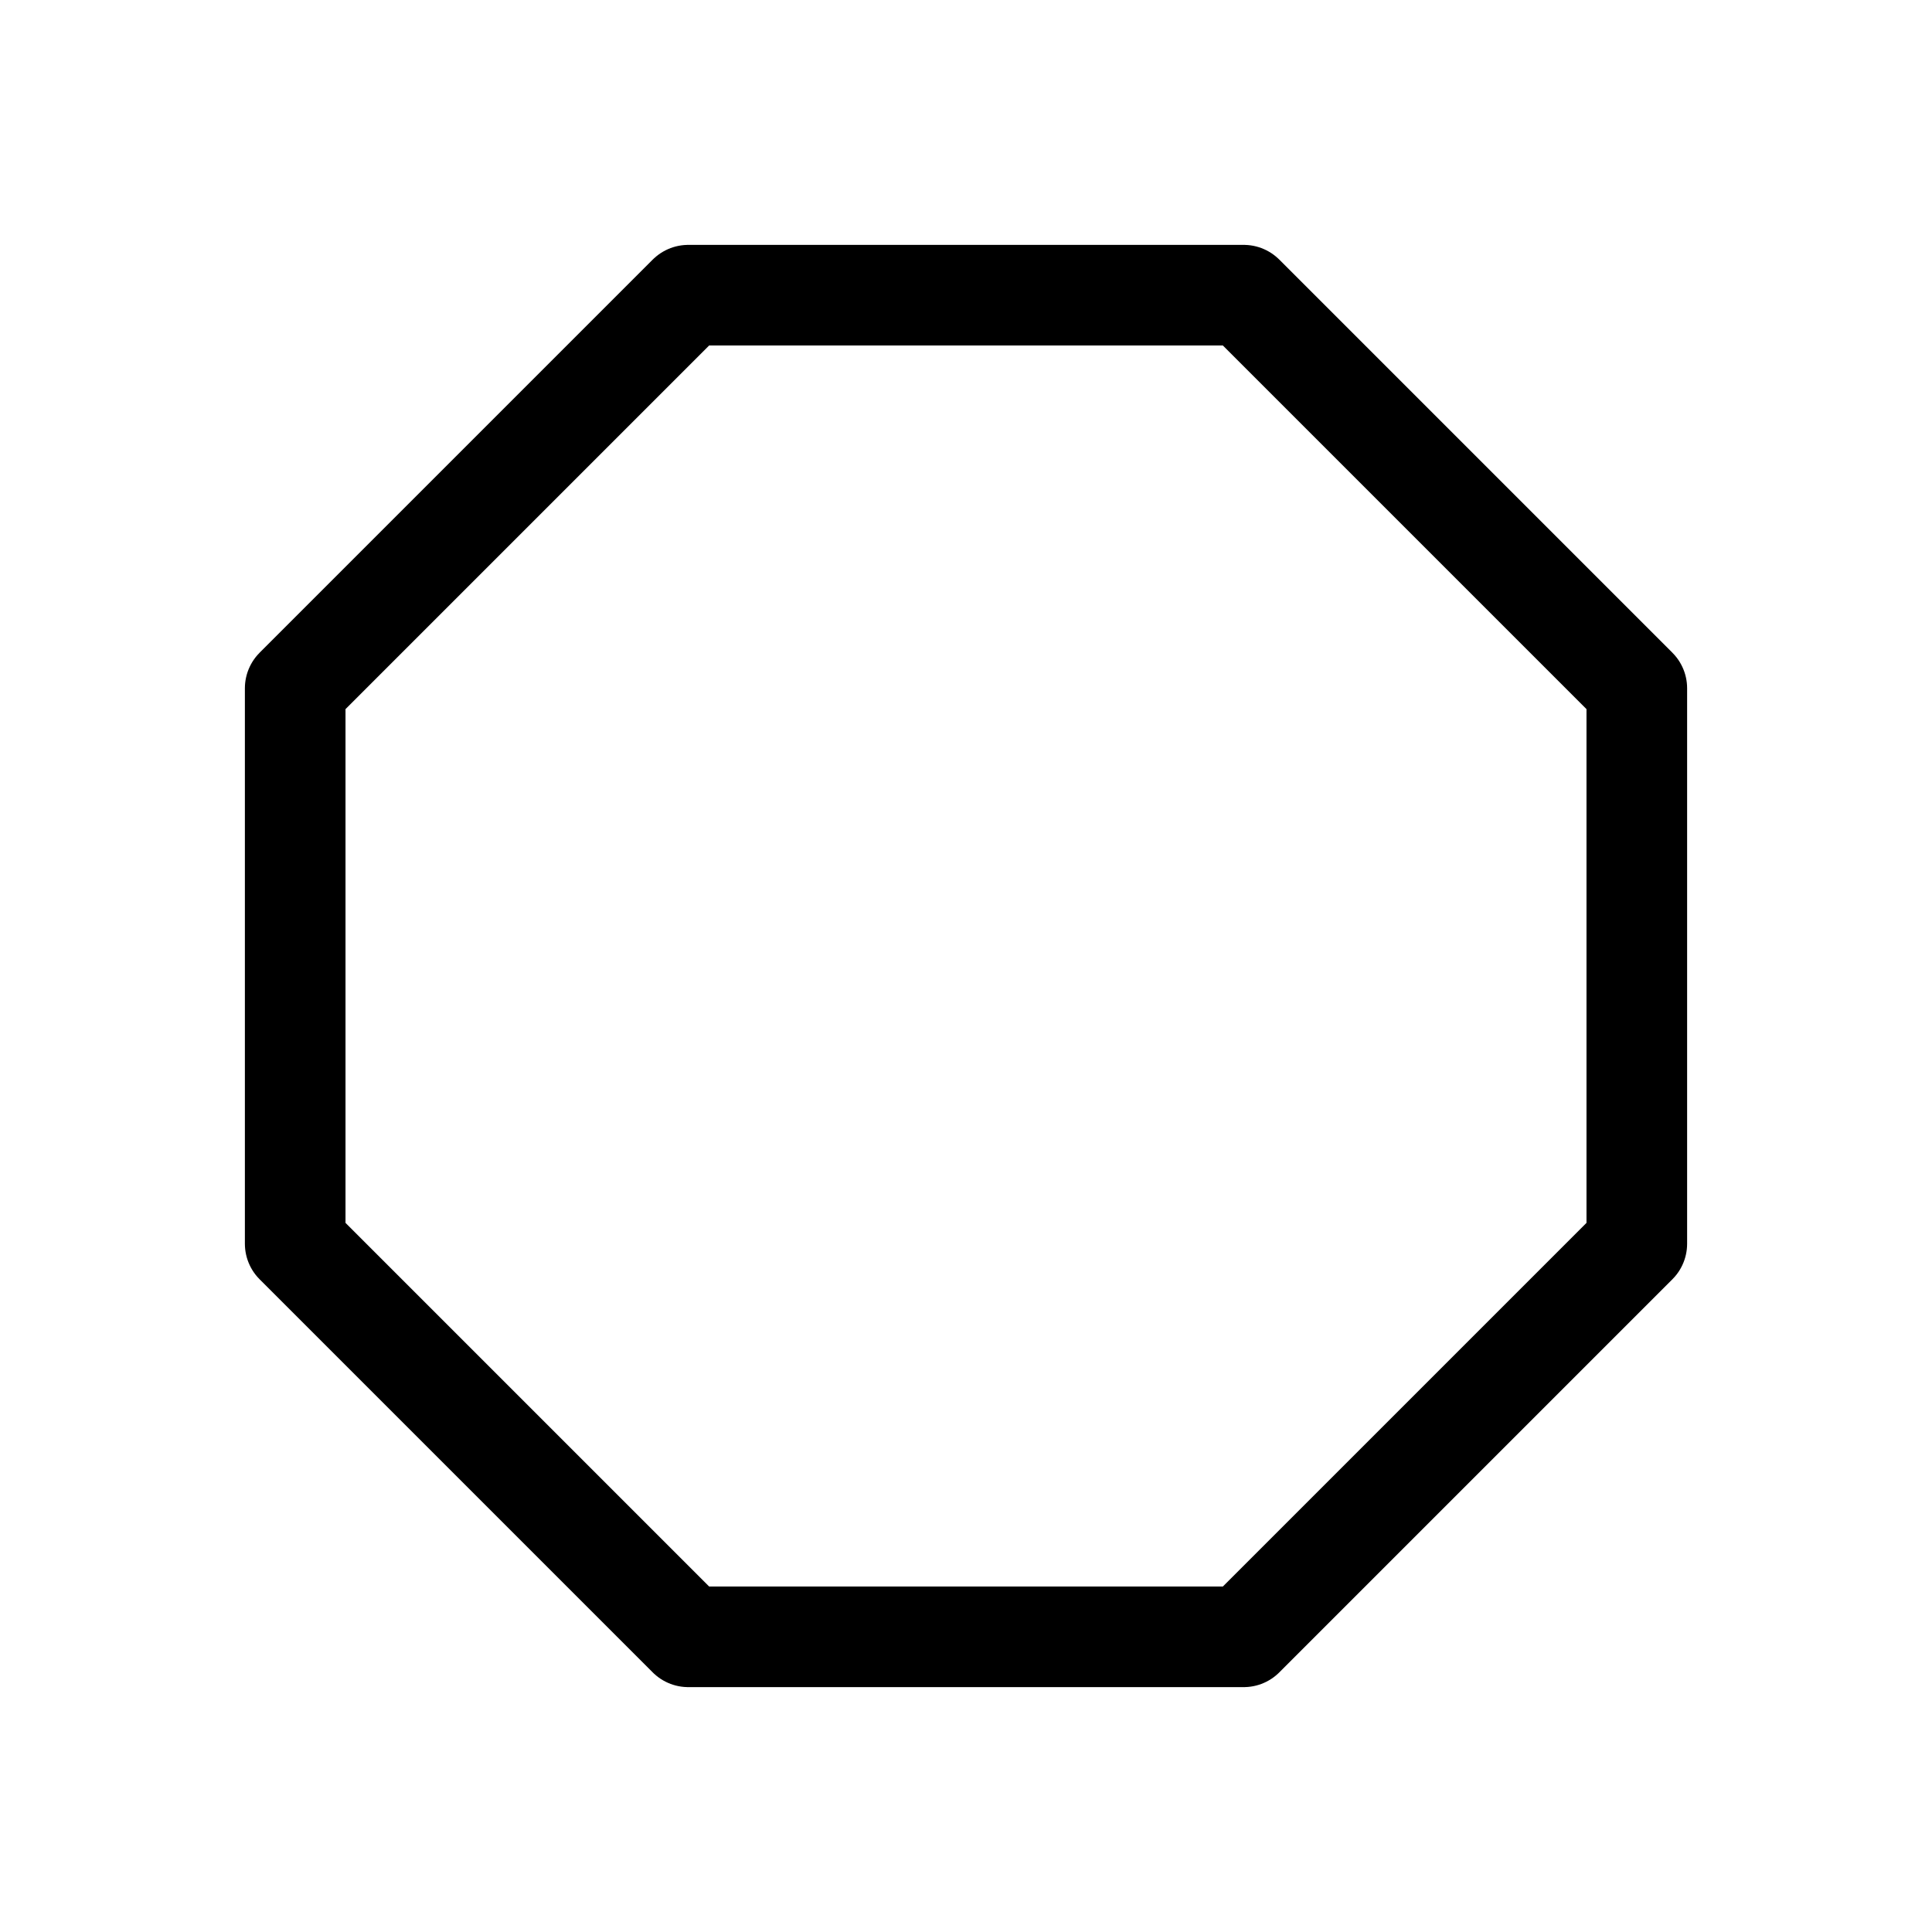
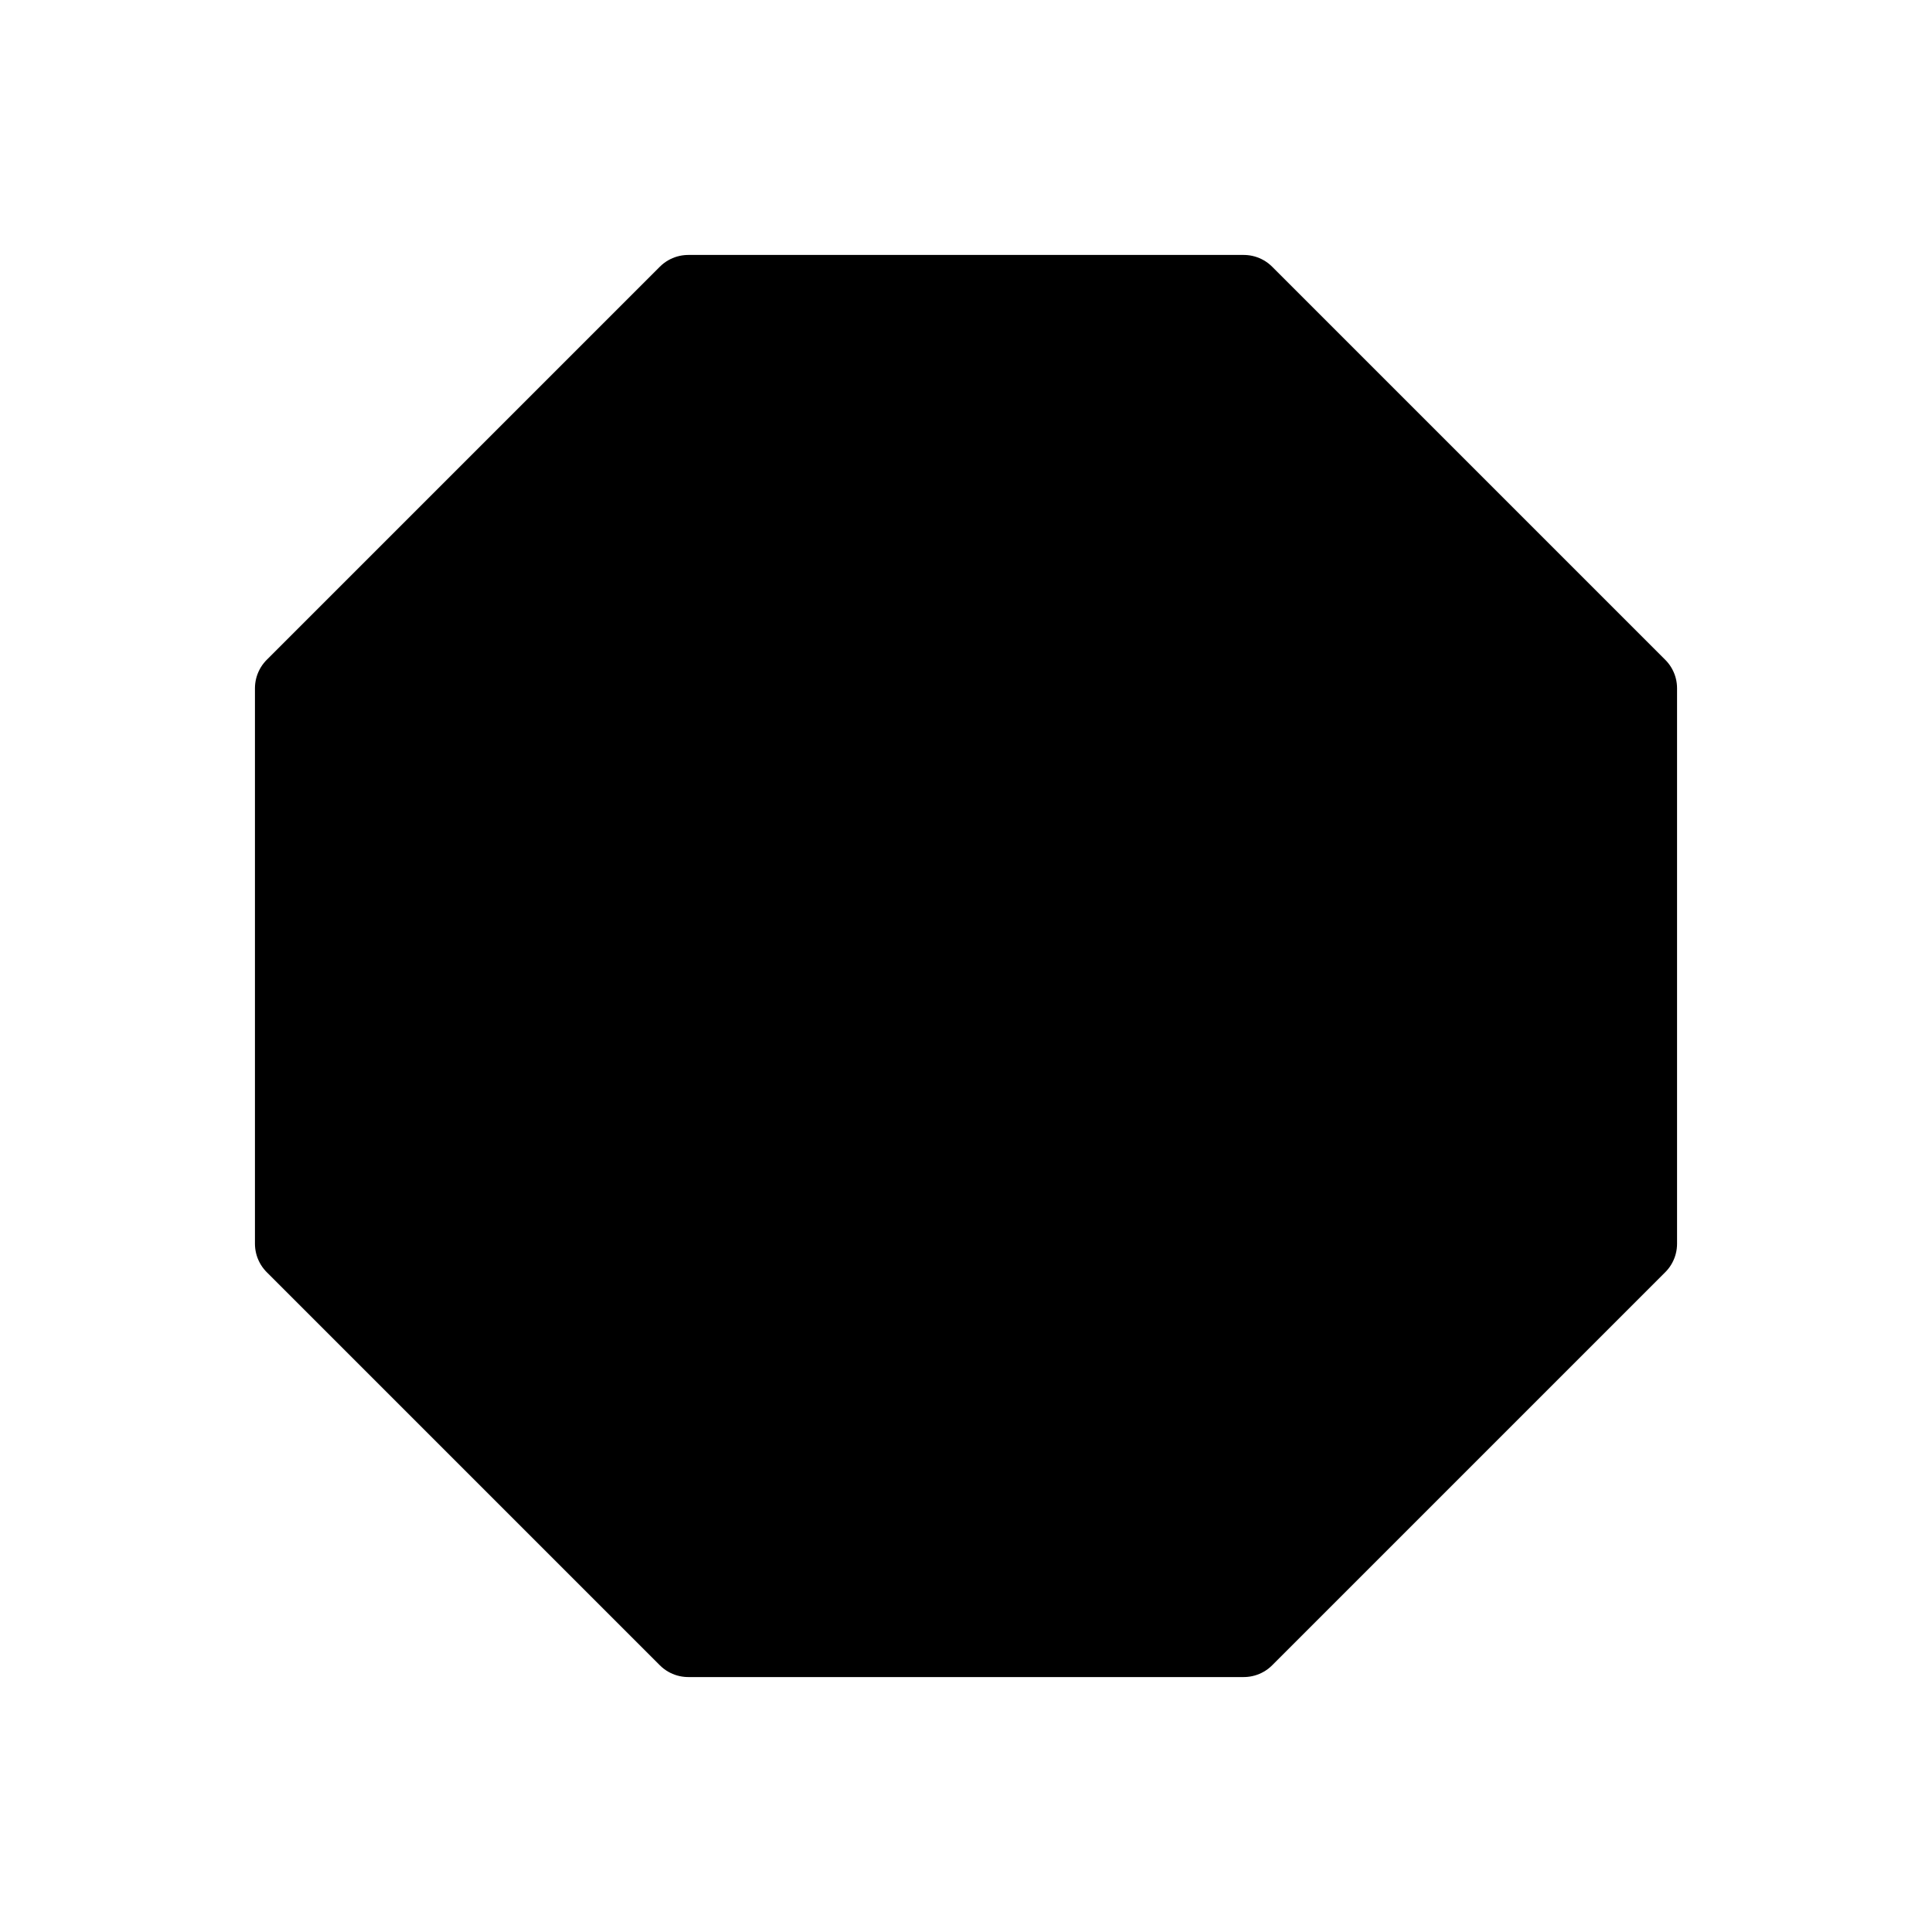
- <svg xmlns="http://www.w3.org/2000/svg" width="24" height="24" viewBox="0 0 24 24" fill="none">
-   <path d="M8.55 3.667H15.45L20.333 8.55V15.45L15.45 20.333H8.55L3.667 15.45V8.55L8.55 3.667Z" stroke="black" stroke-width="1.25" stroke-linecap="round" stroke-linejoin="round" />
+ <svg xmlns="http://www.w3.org/2000/svg" viewBox="0 0 24 24">
+   <path fill="currentColor" stroke="currentColor" stroke-linecap="round" stroke-linejoin="round" d="M8.55 3.667H15.45L20.333 8.55V15.45L15.45 20.333H8.55L3.667 15.45V8.55L8.55 3.667Z" />
</svg>
